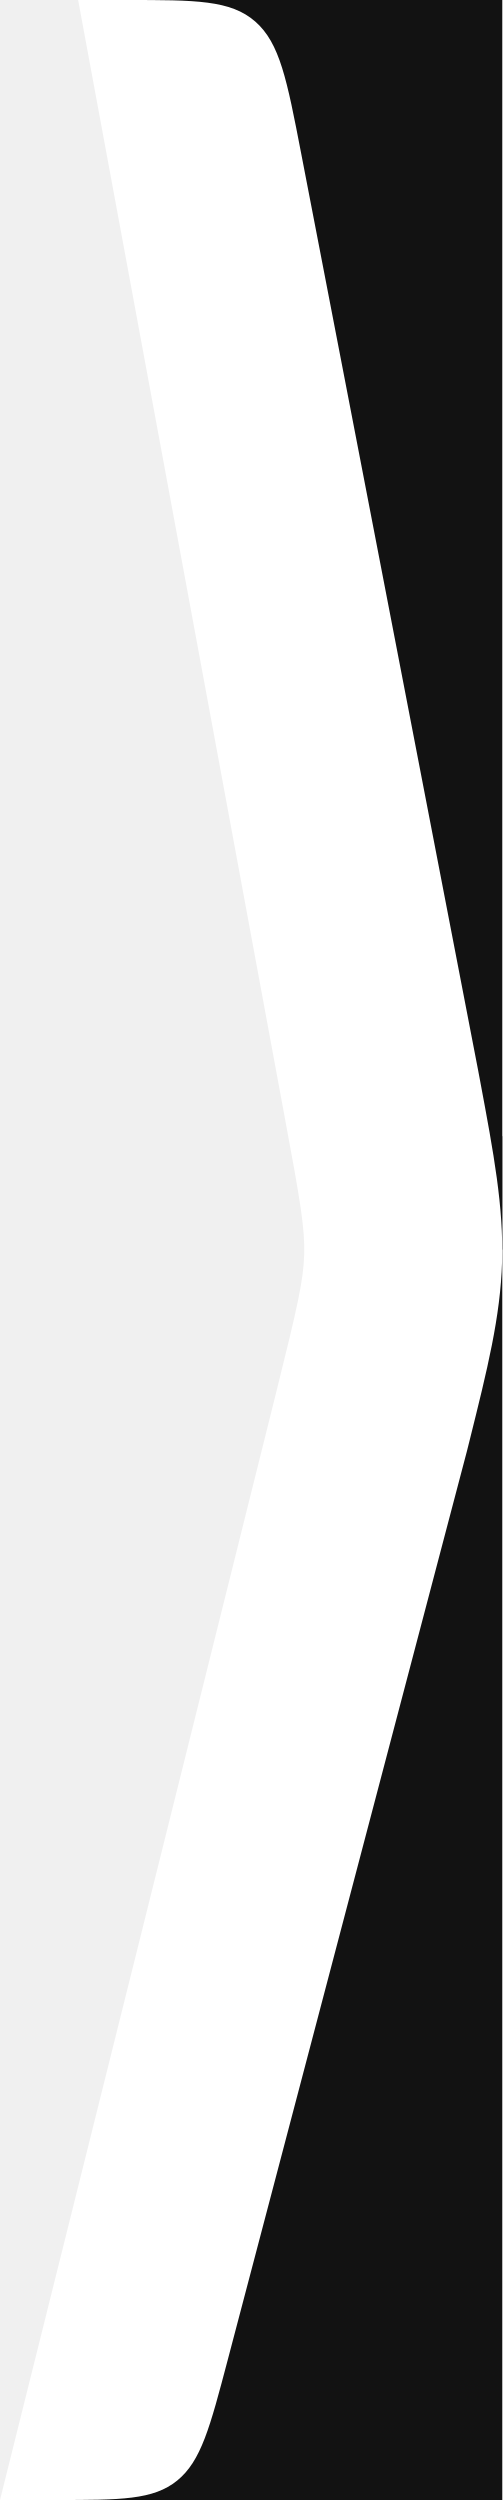
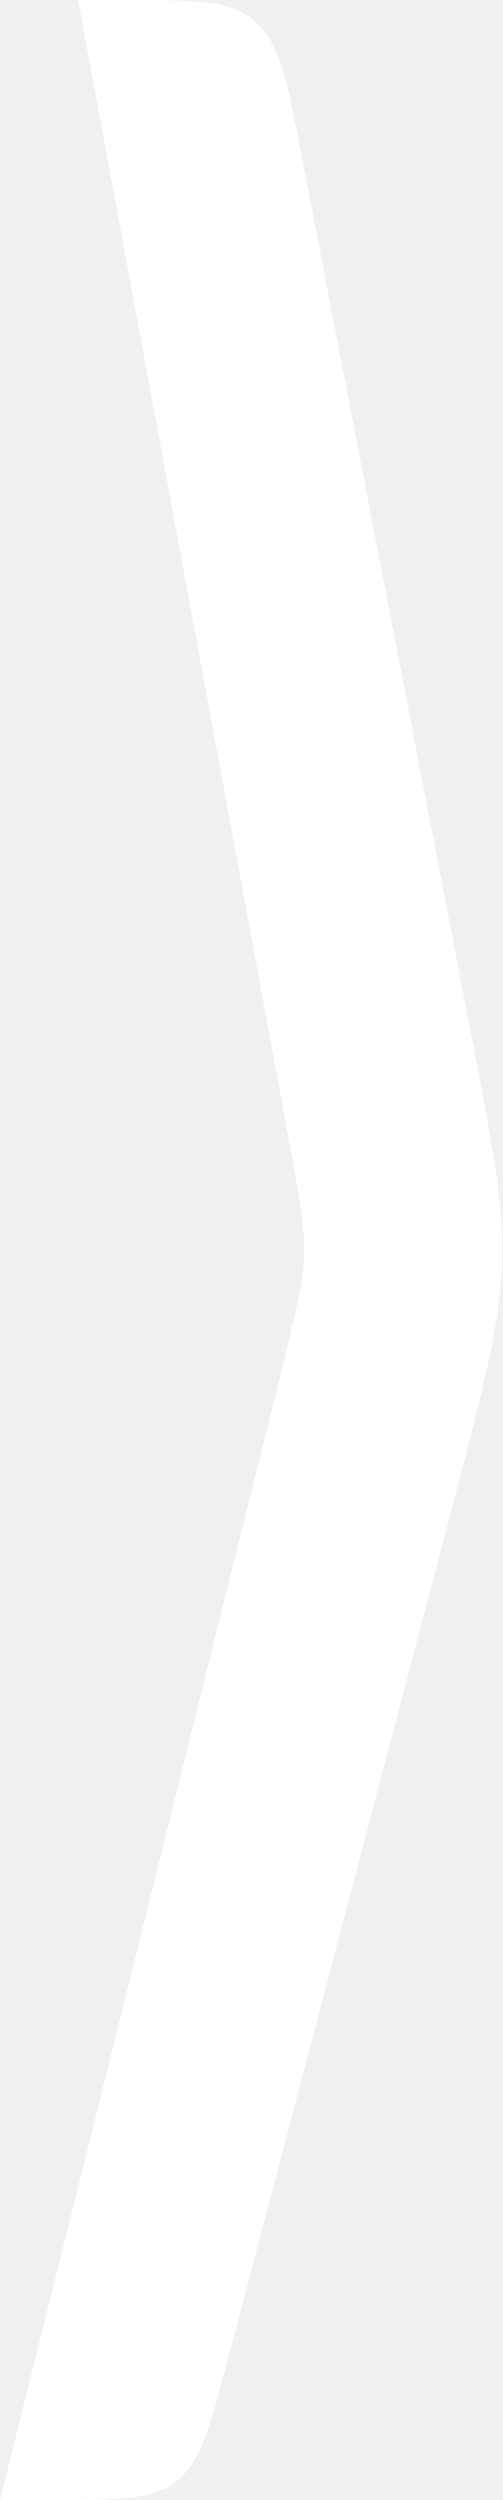
<svg xmlns="http://www.w3.org/2000/svg" width="45" height="224" viewBox="0 0 45 224" fill="none">
  <g clip-path="url(#clip0_1331_40)">
-     <path d="M45 112V0H8L45 112Z" color="#121212" fill="#121212" />
-     <path d="M45 101.769V224H2L45 101.769Z" color="#121212" fill="#121212" />
+     <path d="M45 112V0H8L45 112Z" color="#0E0E0E" />
+     <path d="M45 101.769V224H2L45 101.769Z" color="#0E0E0E" />
    <path fill-rule="evenodd" clip-rule="evenodd" d="M25.474 99.906L7 0H11.315C17.549 0 20.666 0 22.872 1.932C25.077 3.864 25.712 7.151 26.98 13.724L42.845 95.924C42.907 96.253 42.968 96.578 43.028 96.899C44.234 103.348 45.13 108.132 44.985 113.056C44.84 117.981 43.666 122.691 42.083 129.039C42.004 129.355 41.924 129.674 41.843 129.999L20.399 211.469C18.811 217.5 18.018 220.515 15.877 222.258C13.736 224 10.826 224 5.005 224H0L24.743 124.771C26.663 117.062 27.187 114.718 27.255 112.417C27.323 110.115 26.937 107.739 25.474 99.906Z" fill="white" />
  </g>
  <defs>
    <clipPath id="clip0_1331_40">
      <rect width="45" height="224" fill="white" />
    </clipPath>
  </defs>
</svg>
